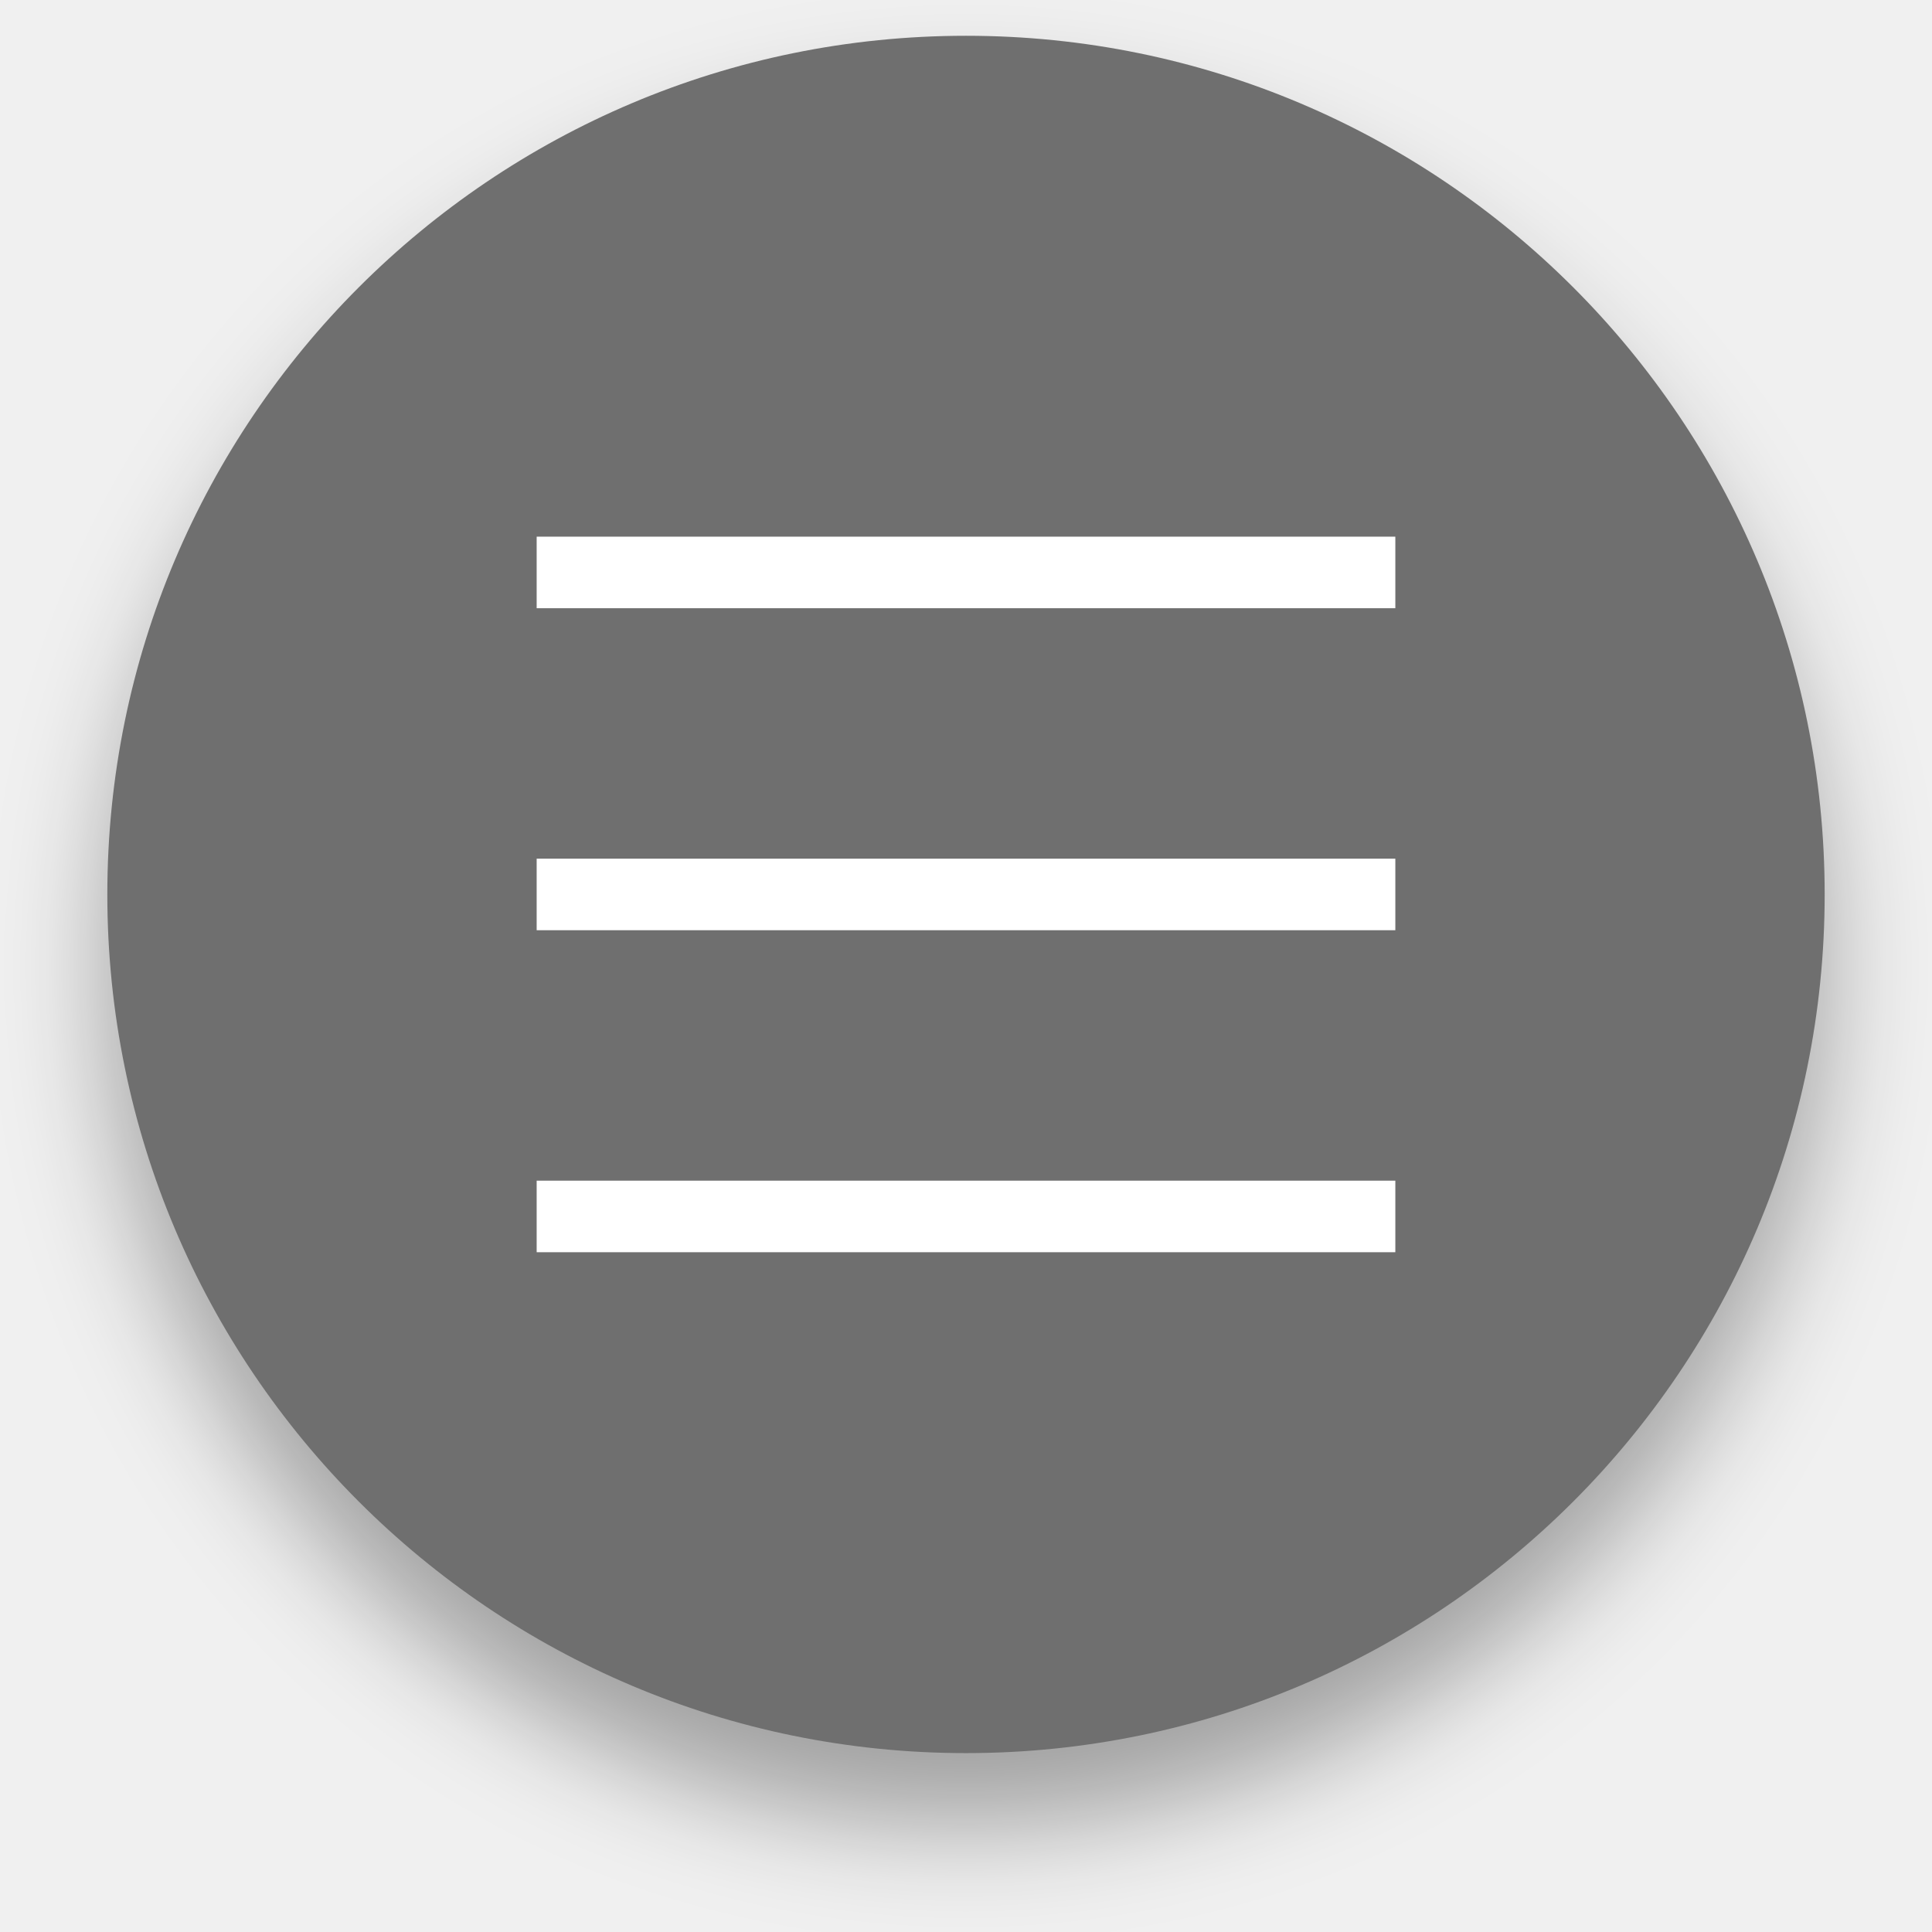
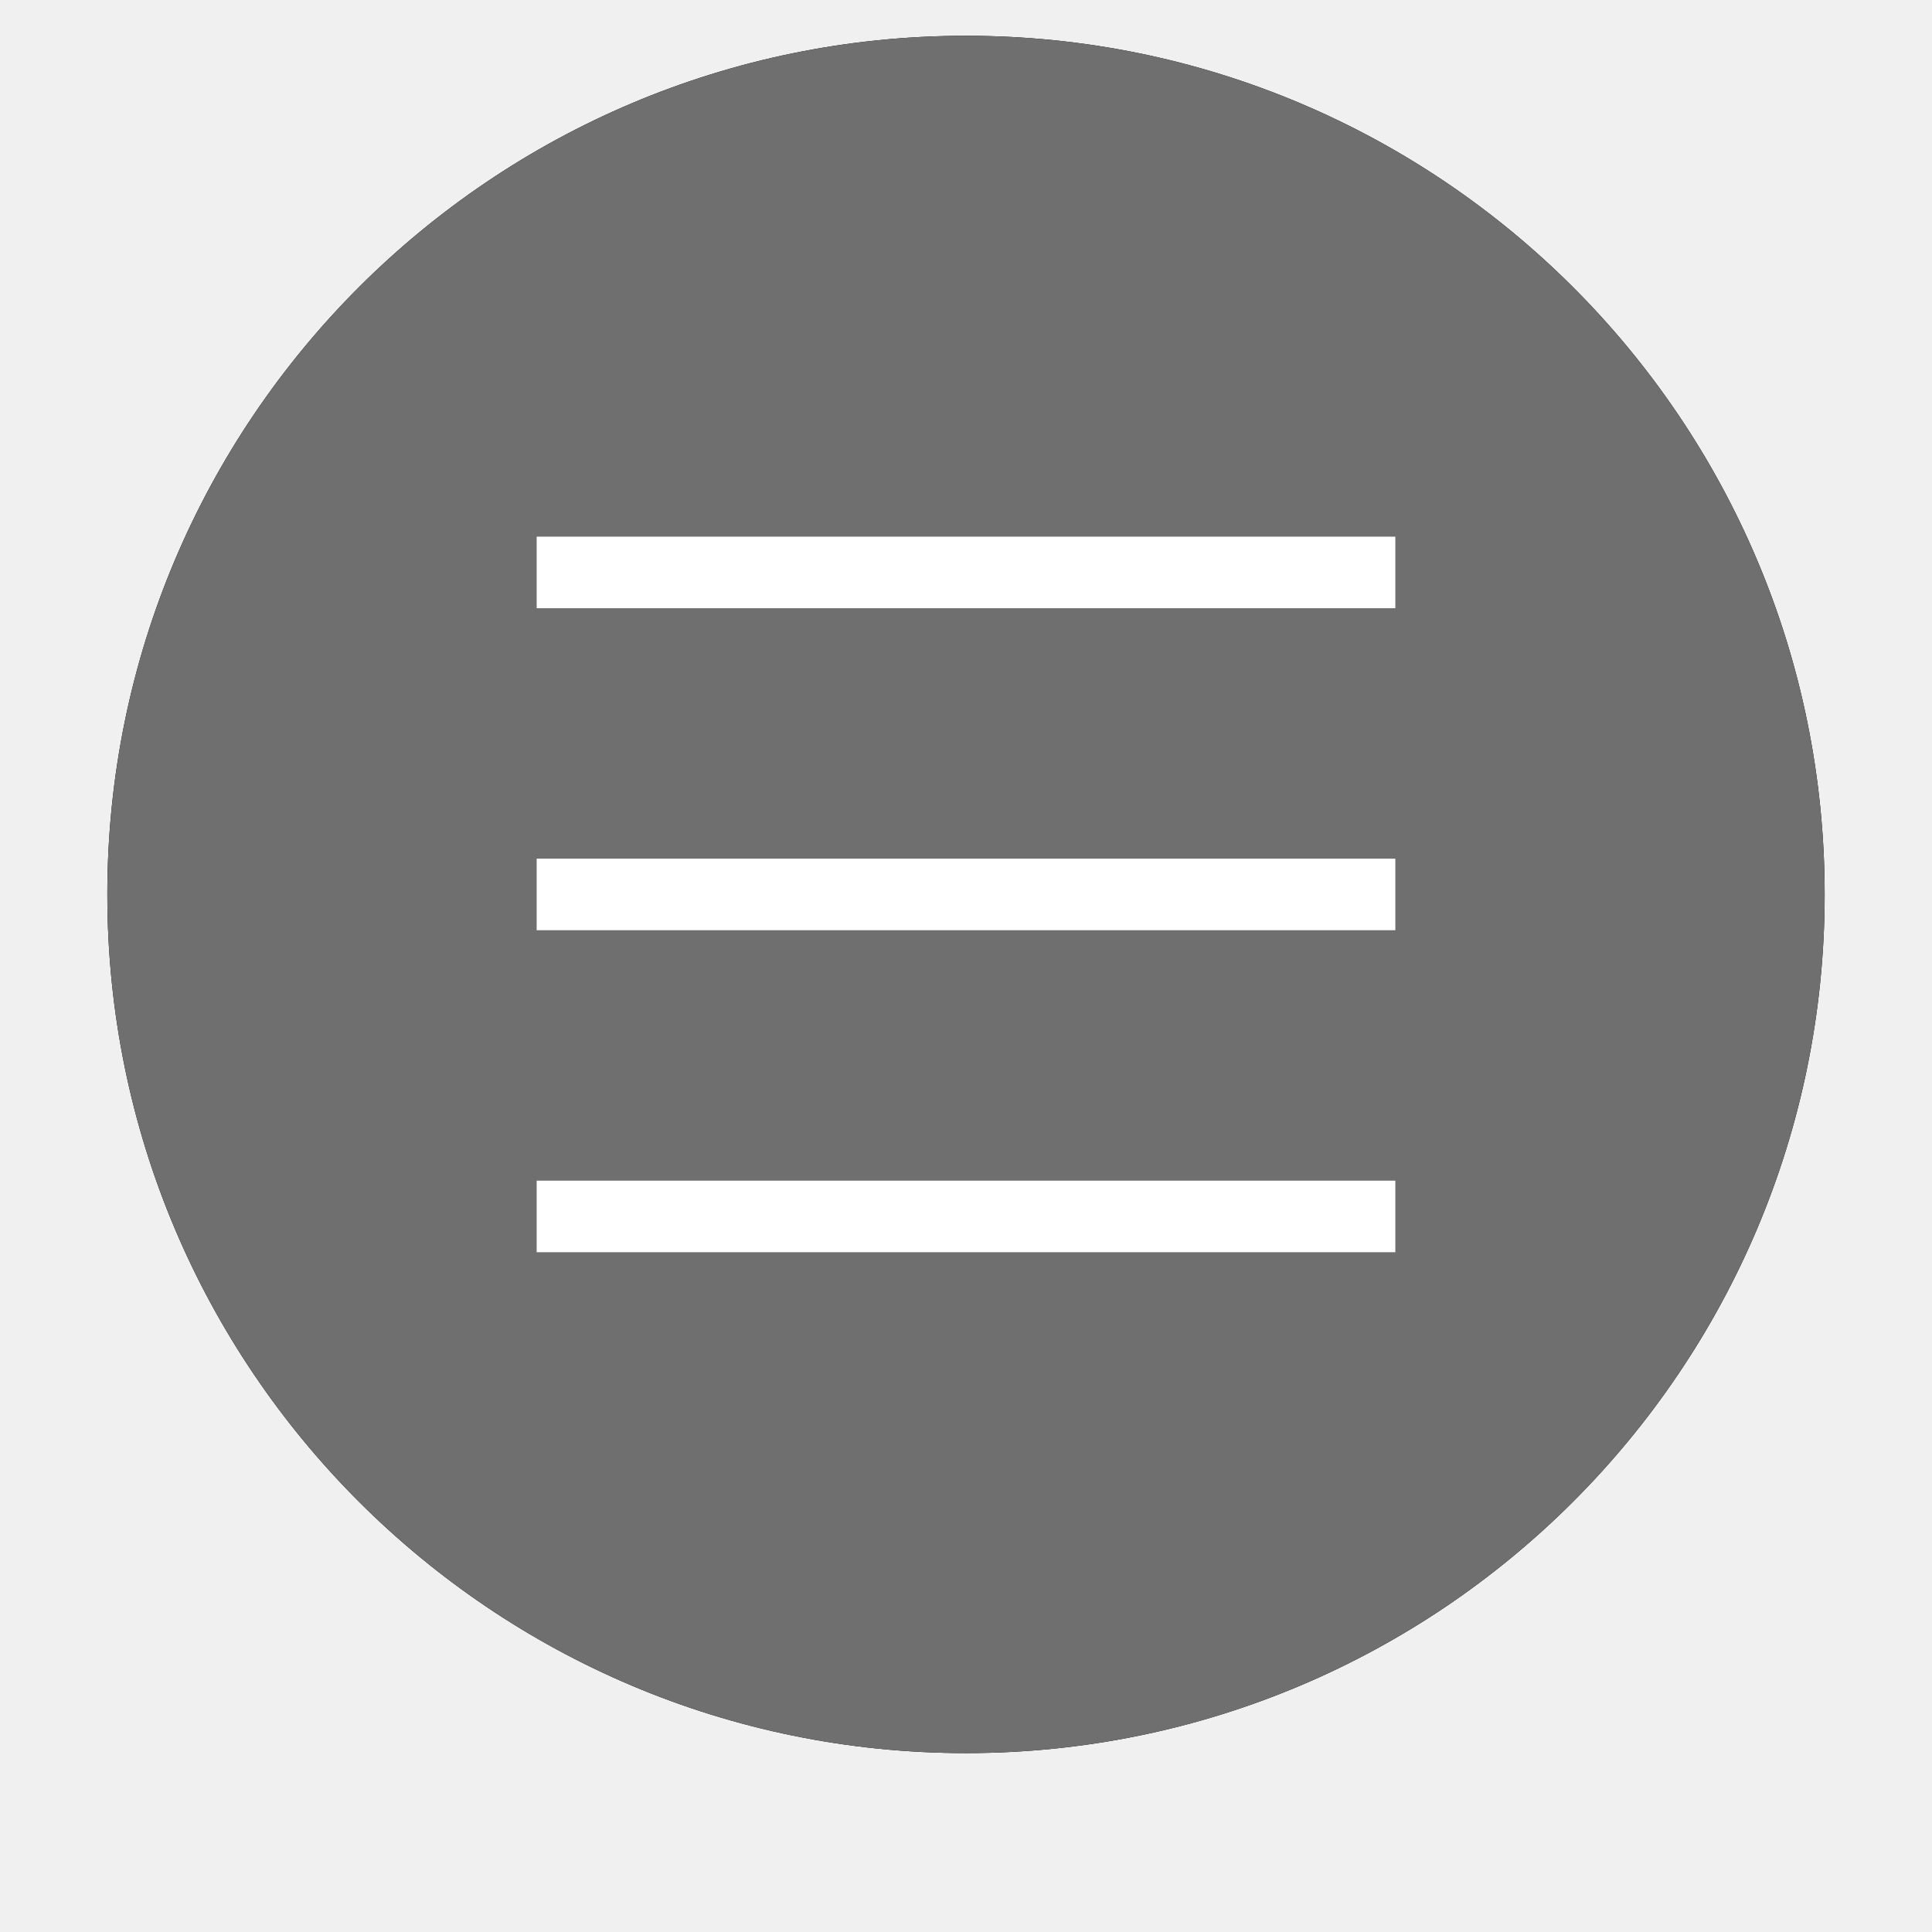
<svg xmlns="http://www.w3.org/2000/svg" xmlns:xlink="http://www.w3.org/1999/xlink" width="54px" height="54px" viewBox="0 0 54 54" version="1.1">
  <defs>
    <rect id="path-1" x="0" y="0" width="48" height="48" rx="24" />
-     <filter x="-11.5%" y="-7.3%" width="122.9%" height="122.9%" filterUnits="objectBoundingBox" id="filter-2">
-       <feOffset dx="0" dy="2" in="SourceAlpha" result="shadowOffsetOuter1" />
-       <feGaussianBlur stdDeviation="1.5" in="shadowOffsetOuter1" result="shadowBlurOuter1" />
-       <feColorMatrix values="0 0 0 0 0   0 0 0 0 0   0 0 0 0 0  0 0 0 0.33 0" type="matrix" in="shadowBlurOuter1" />
-     </filter>
    <path d="M4,6 L28,6 L28,8 L4,8 L4,6 Z M4,24 L28,24 L28,26 L4,26 L4,24 Z M4,15 L28,15 L28,17 L4,17 L4,15 Z" id="path-3" />
  </defs>
  <g id="Page-1" stroke="none" stroke-width="1" fill="none" fill-rule="evenodd">
    <g id="113" transform="translate(-10, -12)">
      <g id="Group-4" transform="translate(13, 13)">
        <g id="א-copy-2">
          <use fill="black" fill-opacity="1" filter="url(#filter-2)" xlink:href="#path-1" />
          <use fill="#6F6F6F" fill-rule="evenodd" xlink:href="#path-1" />
        </g>
        <g id="icon/navigation/menu/32" transform="translate(8, 8)">
          <mask id="mask-4" fill="white">
            <use xlink:href="#path-3" />
          </mask>
          <use id="icon-color" fill="#FFFFFF" xlink:href="#path-3" />
        </g>
      </g>
    </g>
  </g>
</svg>
